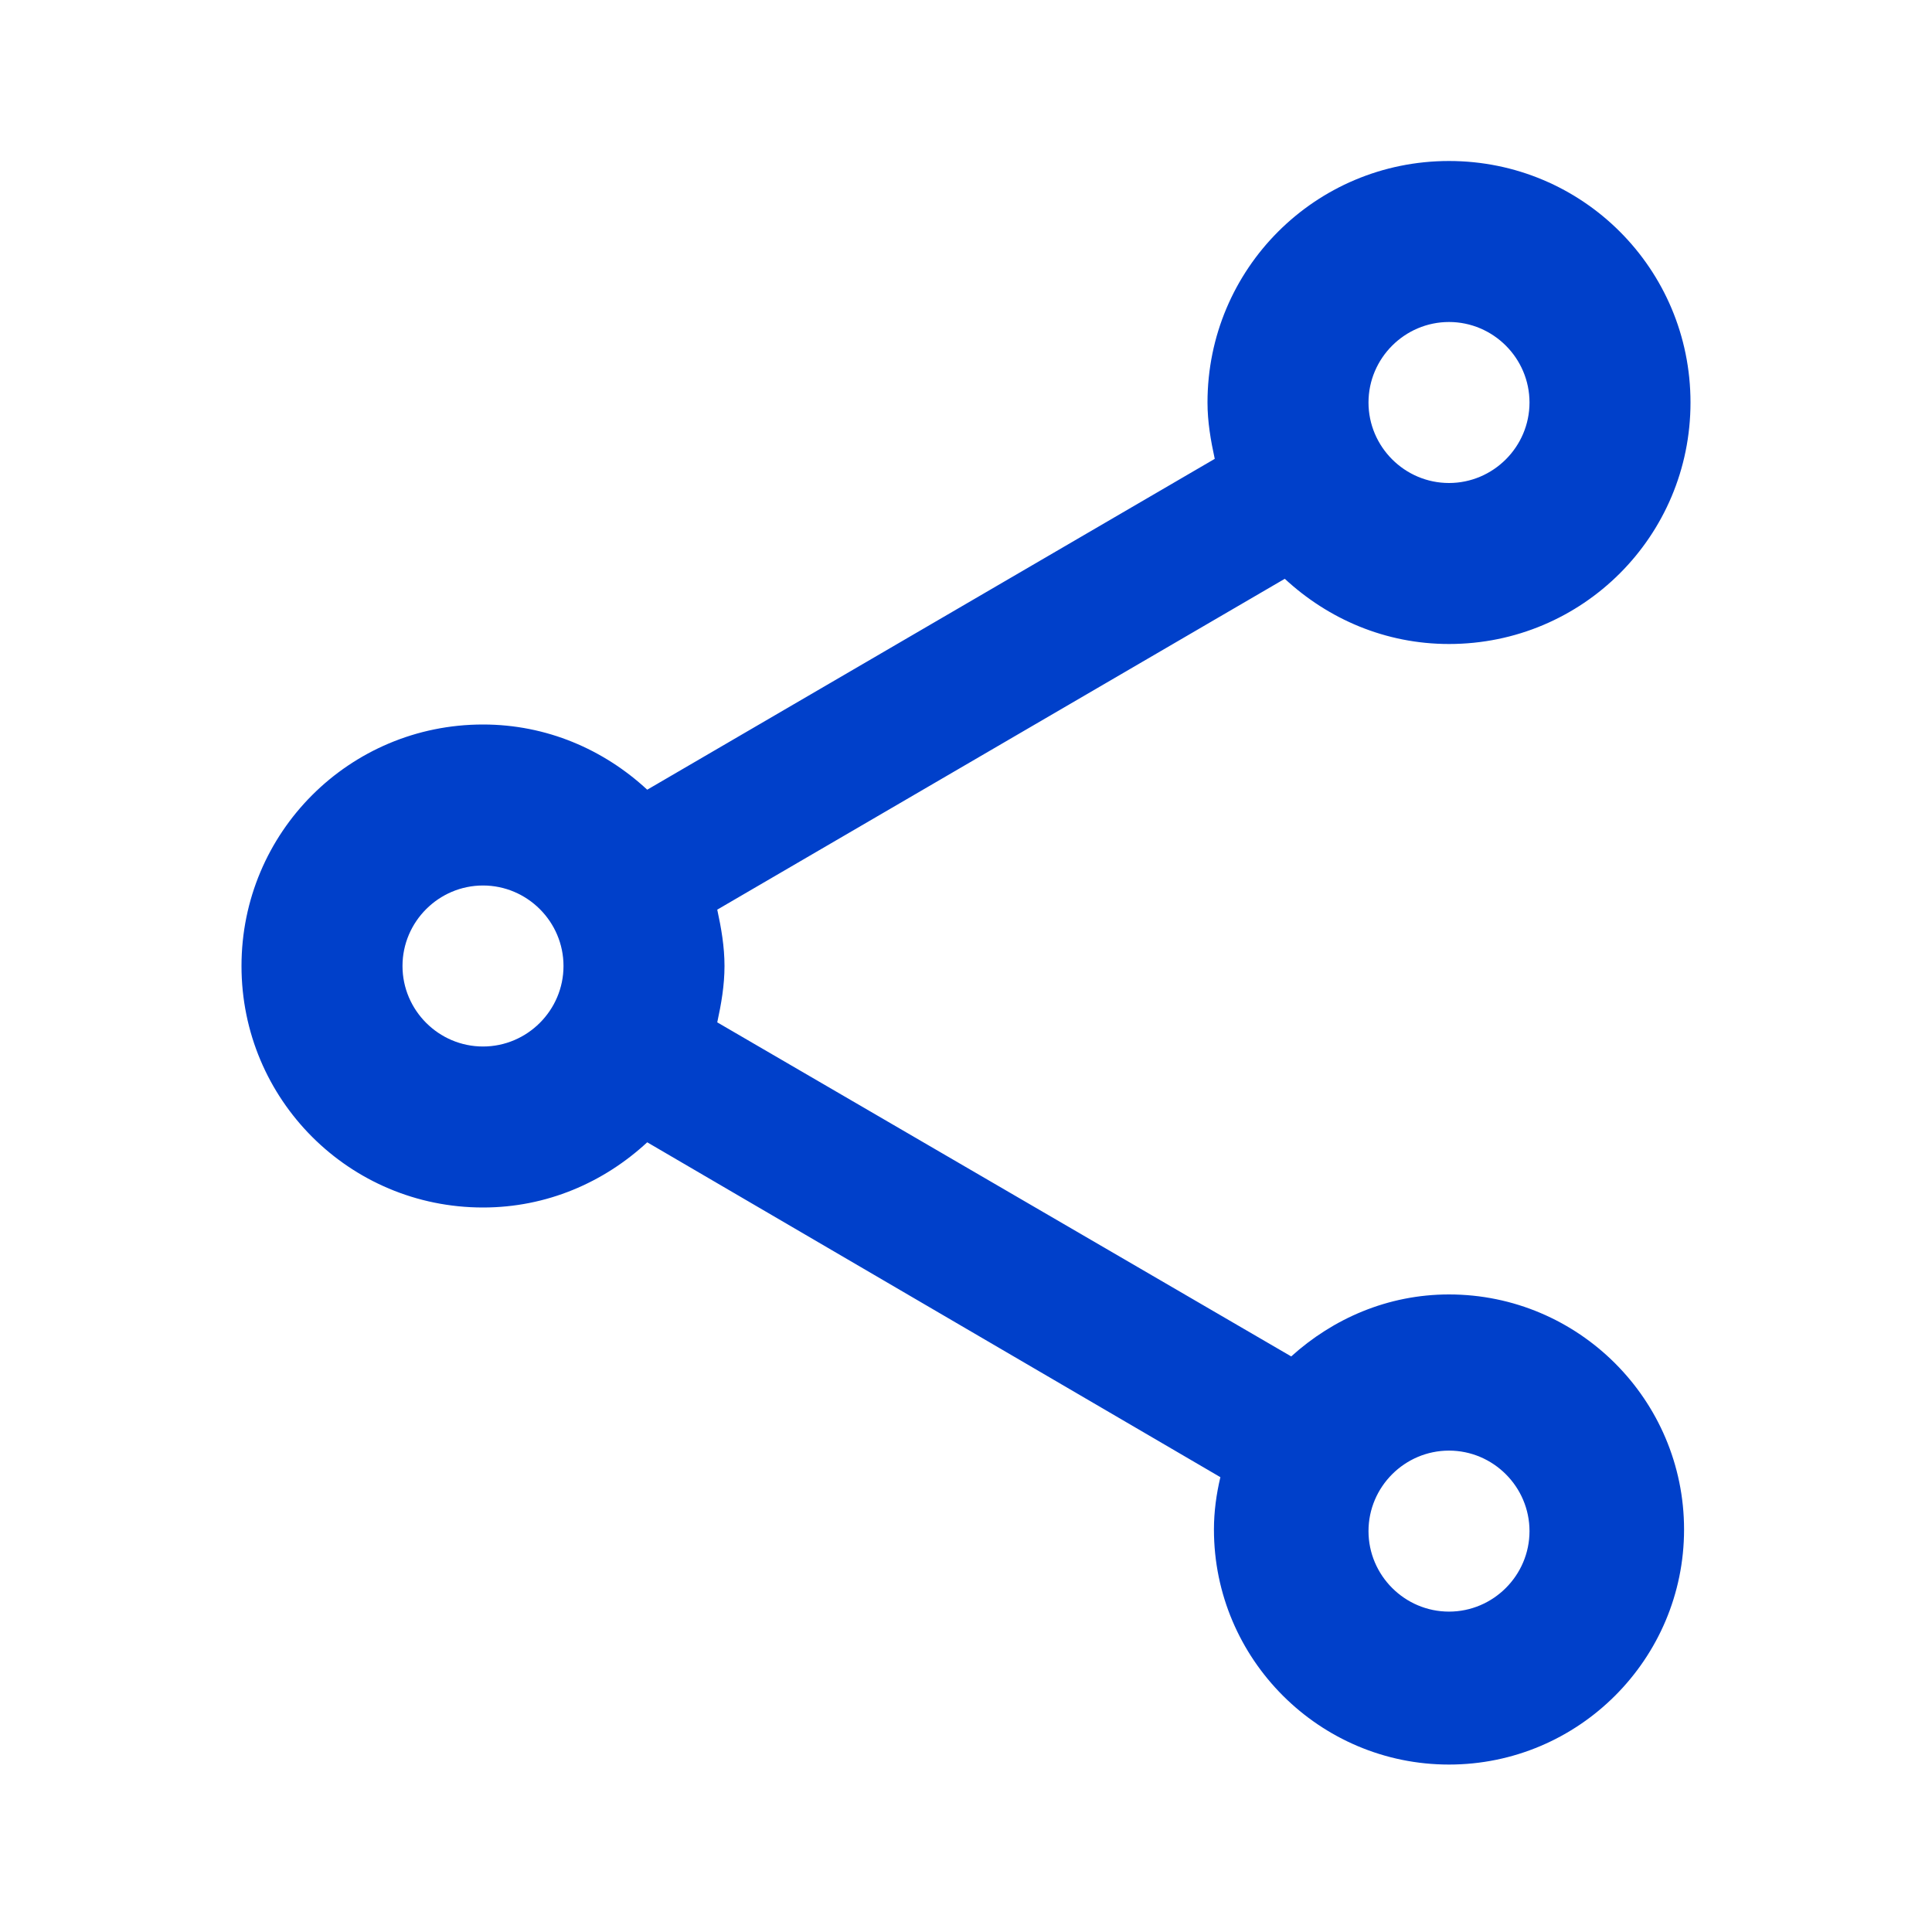
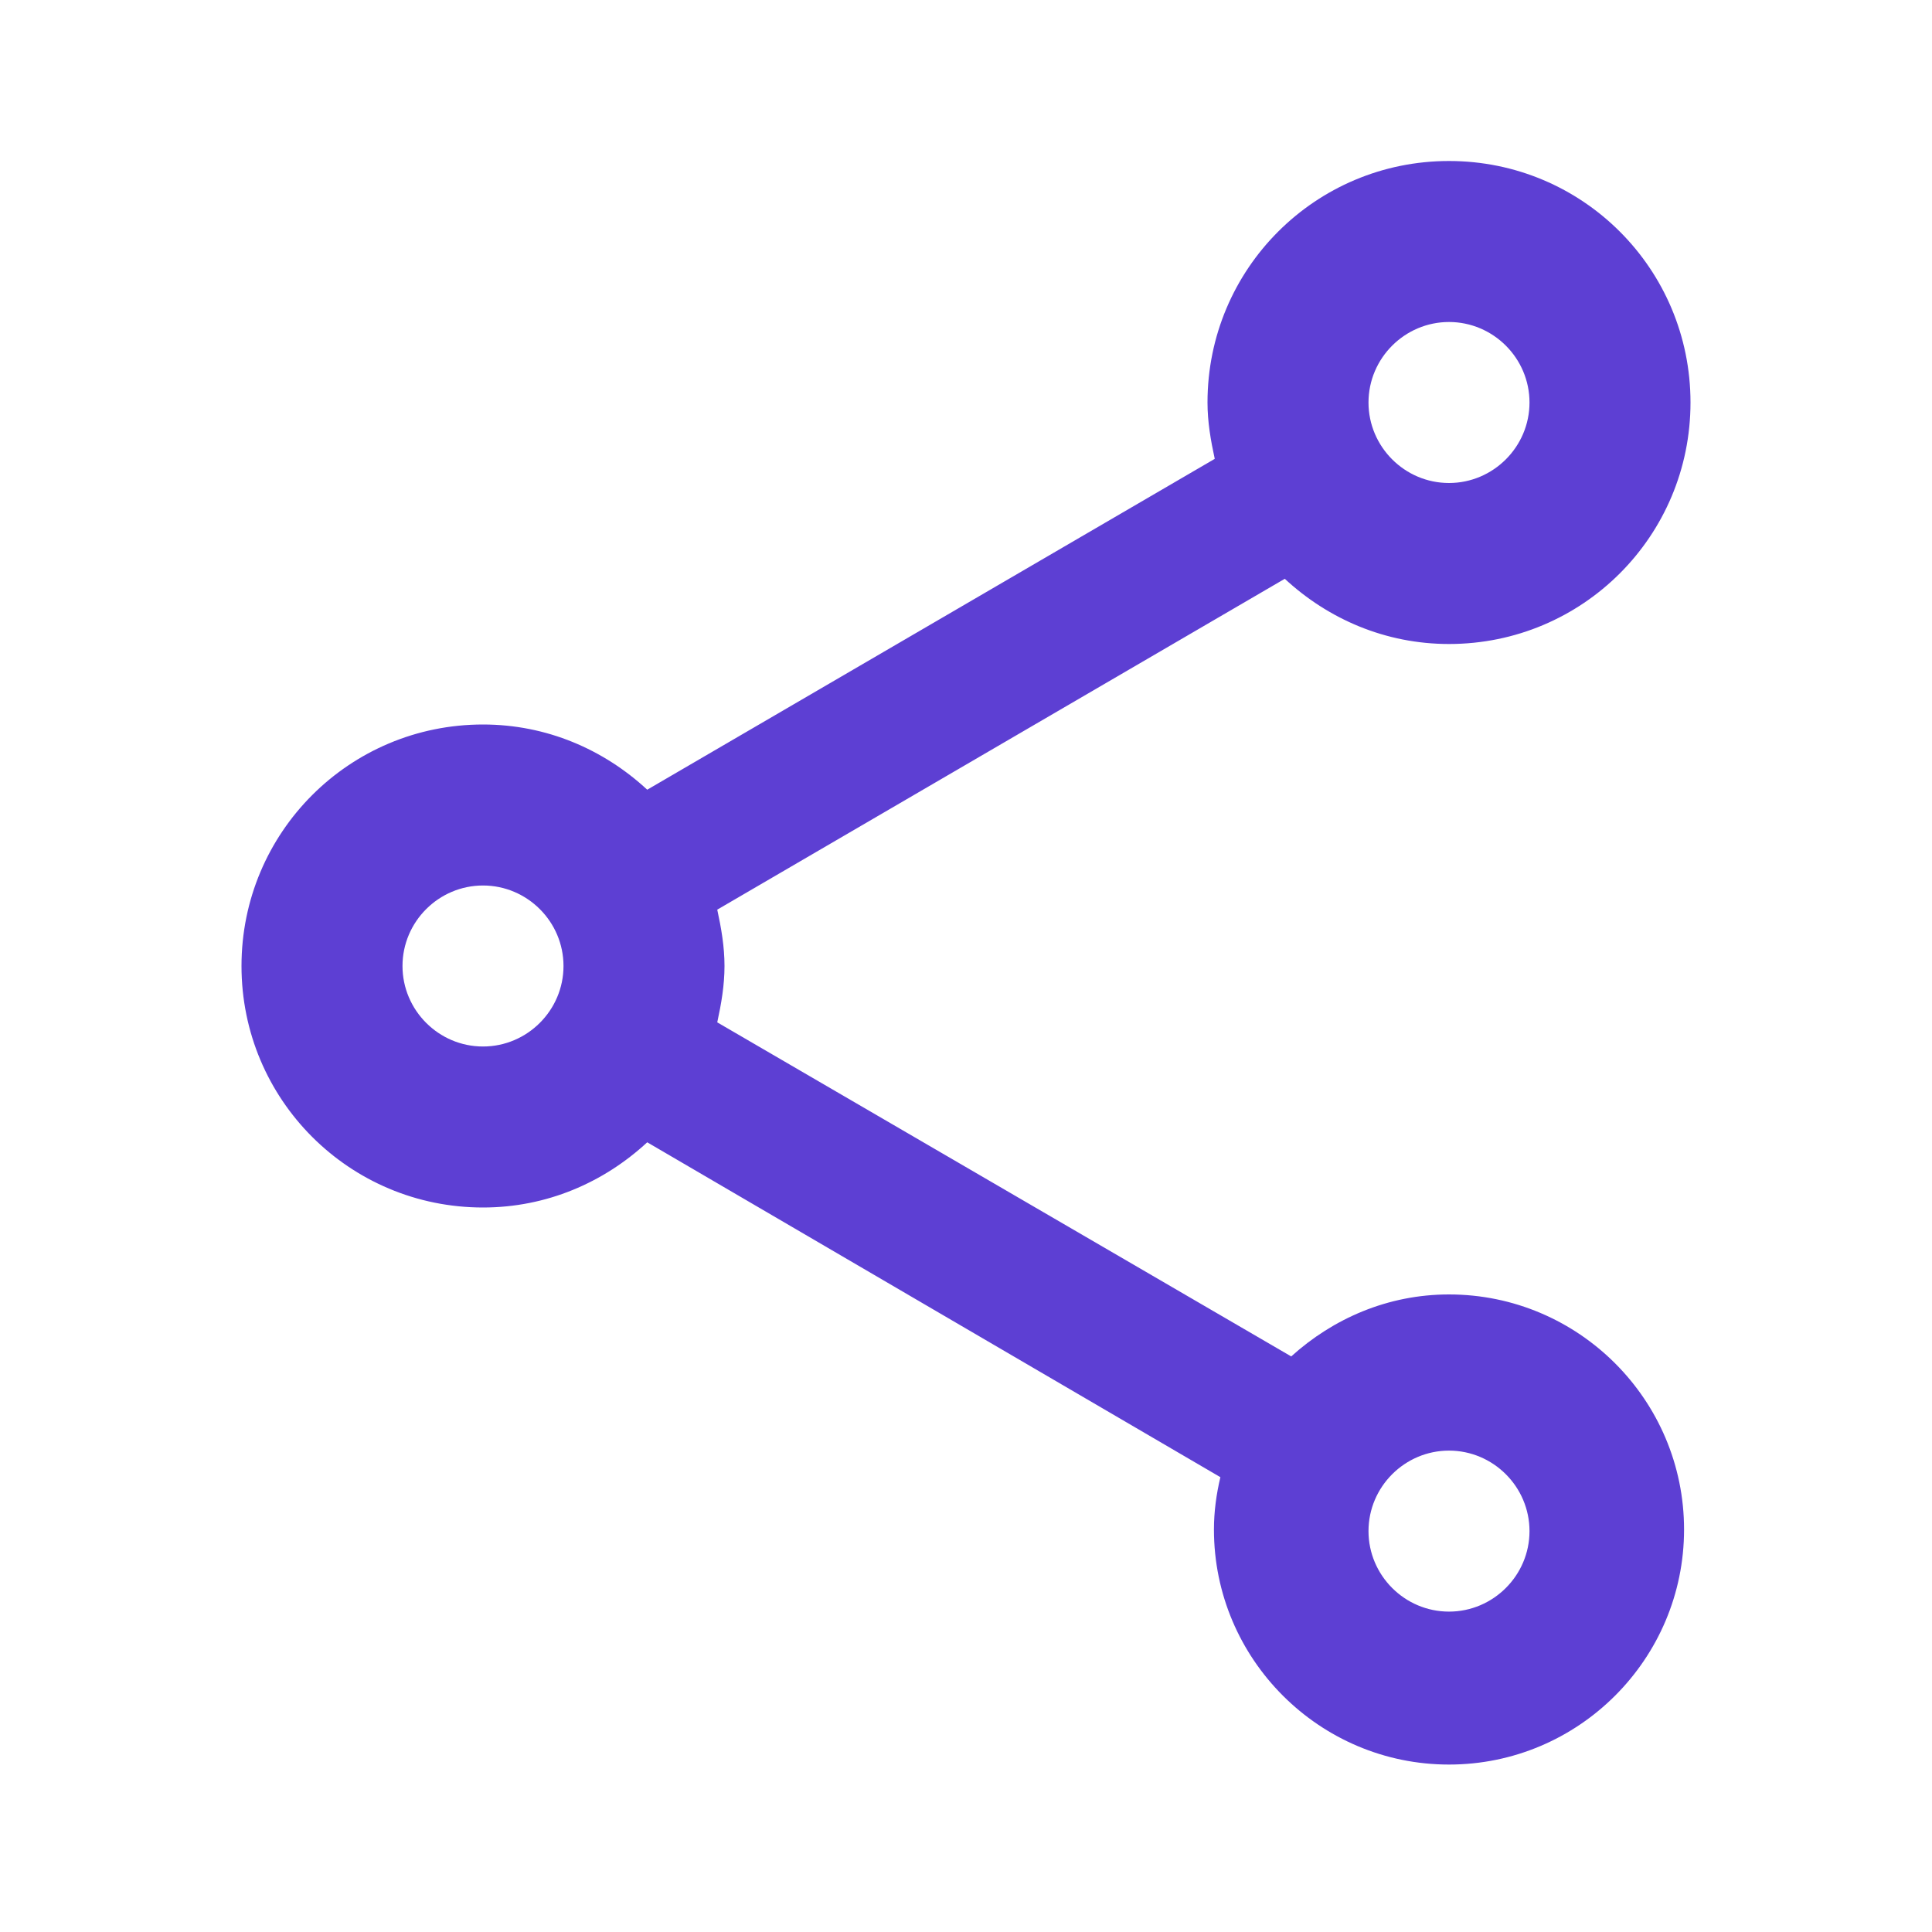
- <svg xmlns="http://www.w3.org/2000/svg" viewBox="0 0 24 24" fill="#0040ca" width="24px" height="24px">
+ <svg xmlns="http://www.w3.org/2000/svg" viewBox="0 0 24 24" fill="#5D3FD3" width="24px" height="24px">
  <path d="M0 0h24v24H0V0z" fill="none" />
  <path d="M18 16.08c-.76 0-1.44.3-1.96.77L8.91 12.7c.05-.23.09-.46.09-.7s-.04-.47-.09-.7l7.05-4.11c.54.5 1.25.81 2.04.81 1.66 0 3-1.34 3-3s-1.34-3-3-3-3 1.34-3 3c0 .24.04.47.09.7L8.04 9.81C7.5 9.31 6.79 9 6 9c-1.66 0-3 1.34-3 3s1.34 3 3 3c.79 0 1.5-.31 2.04-.81l7.12 4.16c-.05.21-.08.43-.08.65 0 1.61 1.31 2.92 2.92 2.92s2.92-1.31 2.92-2.92c0-1.61-1.31-2.92-2.92-2.92zM18 4c.55 0 1 .45 1 1s-.45 1-1 1-1-.45-1-1 .45-1 1-1zM6 13c-.55 0-1-.45-1-1s.45-1 1-1 1 .45 1 1-.45 1-1 1zm12 7.02c-.55 0-1-.45-1-1s.45-1 1-1 1 .45 1 1-.45 1-1 1z" />
</svg>
